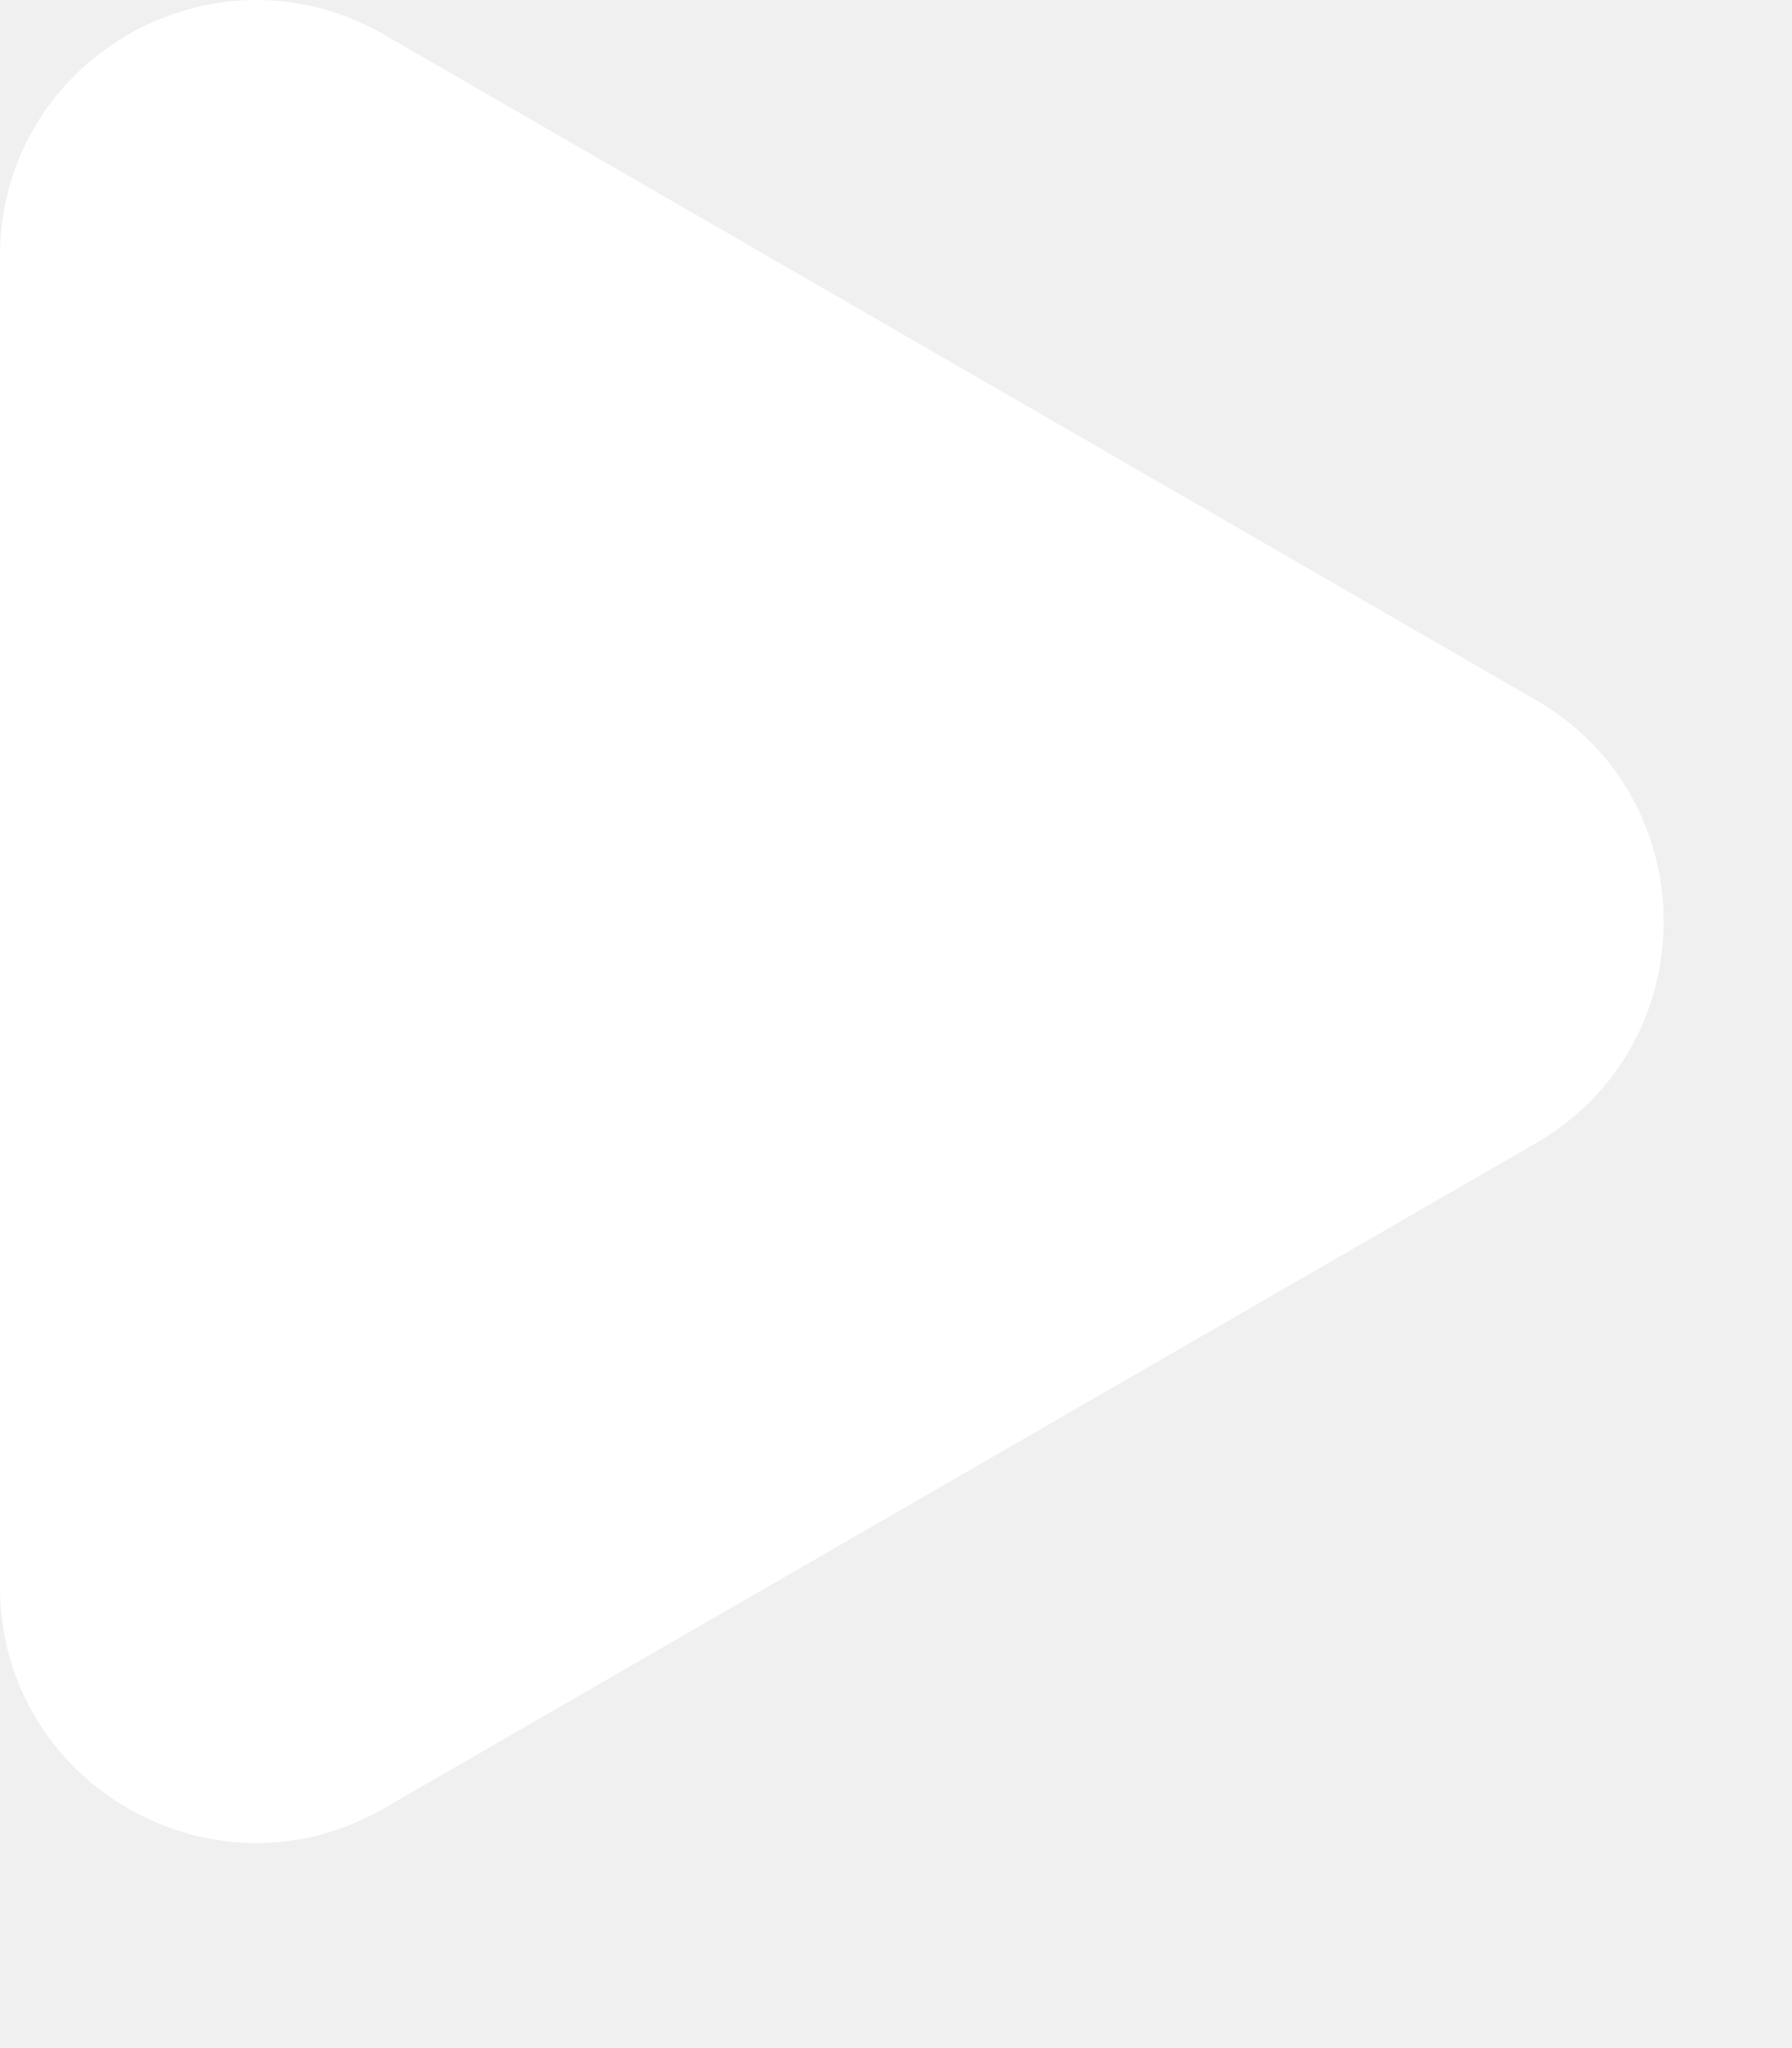
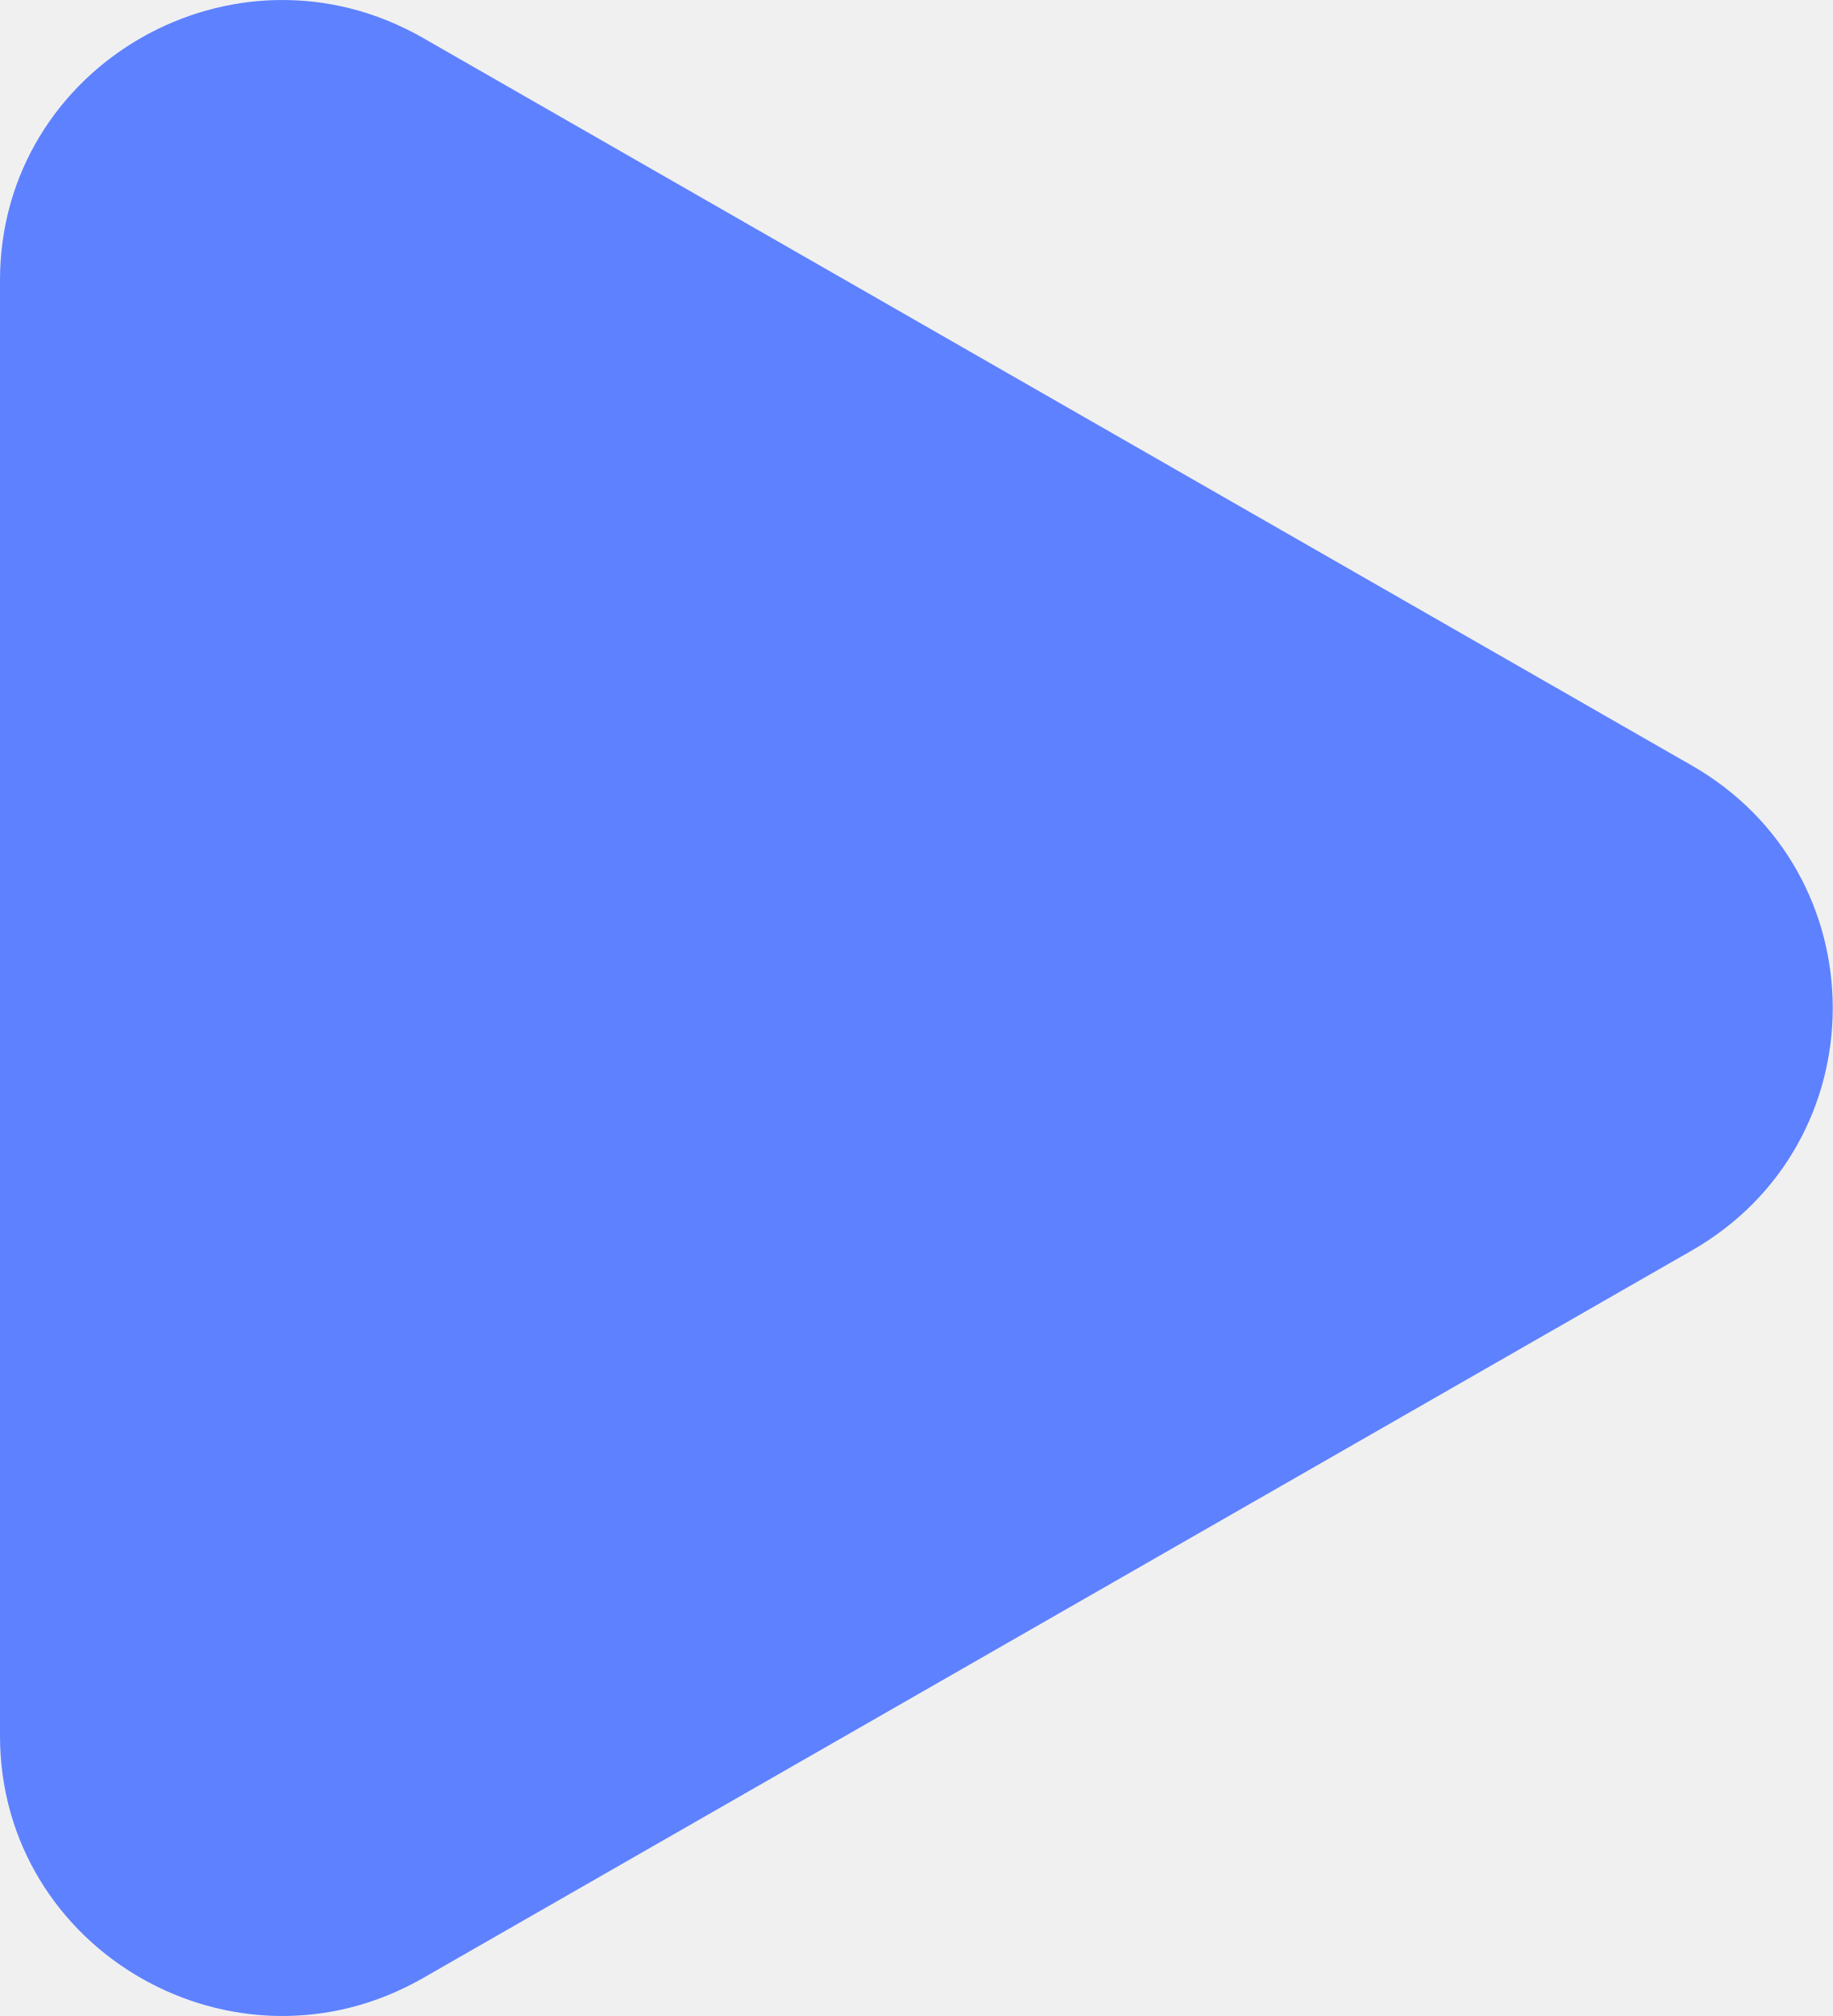
- <svg xmlns="http://www.w3.org/2000/svg" width="7" height="8" viewBox="0 0 7 8" fill="none">
-   <path d="M6 2.734C6.667 3.118 6.667 4.081 6 4.466L1.5 7.064C0.833 7.449 0 6.967 0 6.198V1.001C0 0.232 0.833 -0.249 1.5 0.135L6 2.734Z" fill="white" />
+ <svg xmlns="http://www.w3.org/2000/svg" width="10" height="11" viewBox="0 0 10 11" fill="none">
+   <path d="M9.231 4.177C10.256 4.765 10.256 6.235 9.231 6.823L2.308 10.793C1.282 11.381 0 10.646 0 9.47V1.53C0 0.354 1.282 -0.381 2.308 0.207L9.231 4.177Z" fill="#5E81FF" />
</svg>
